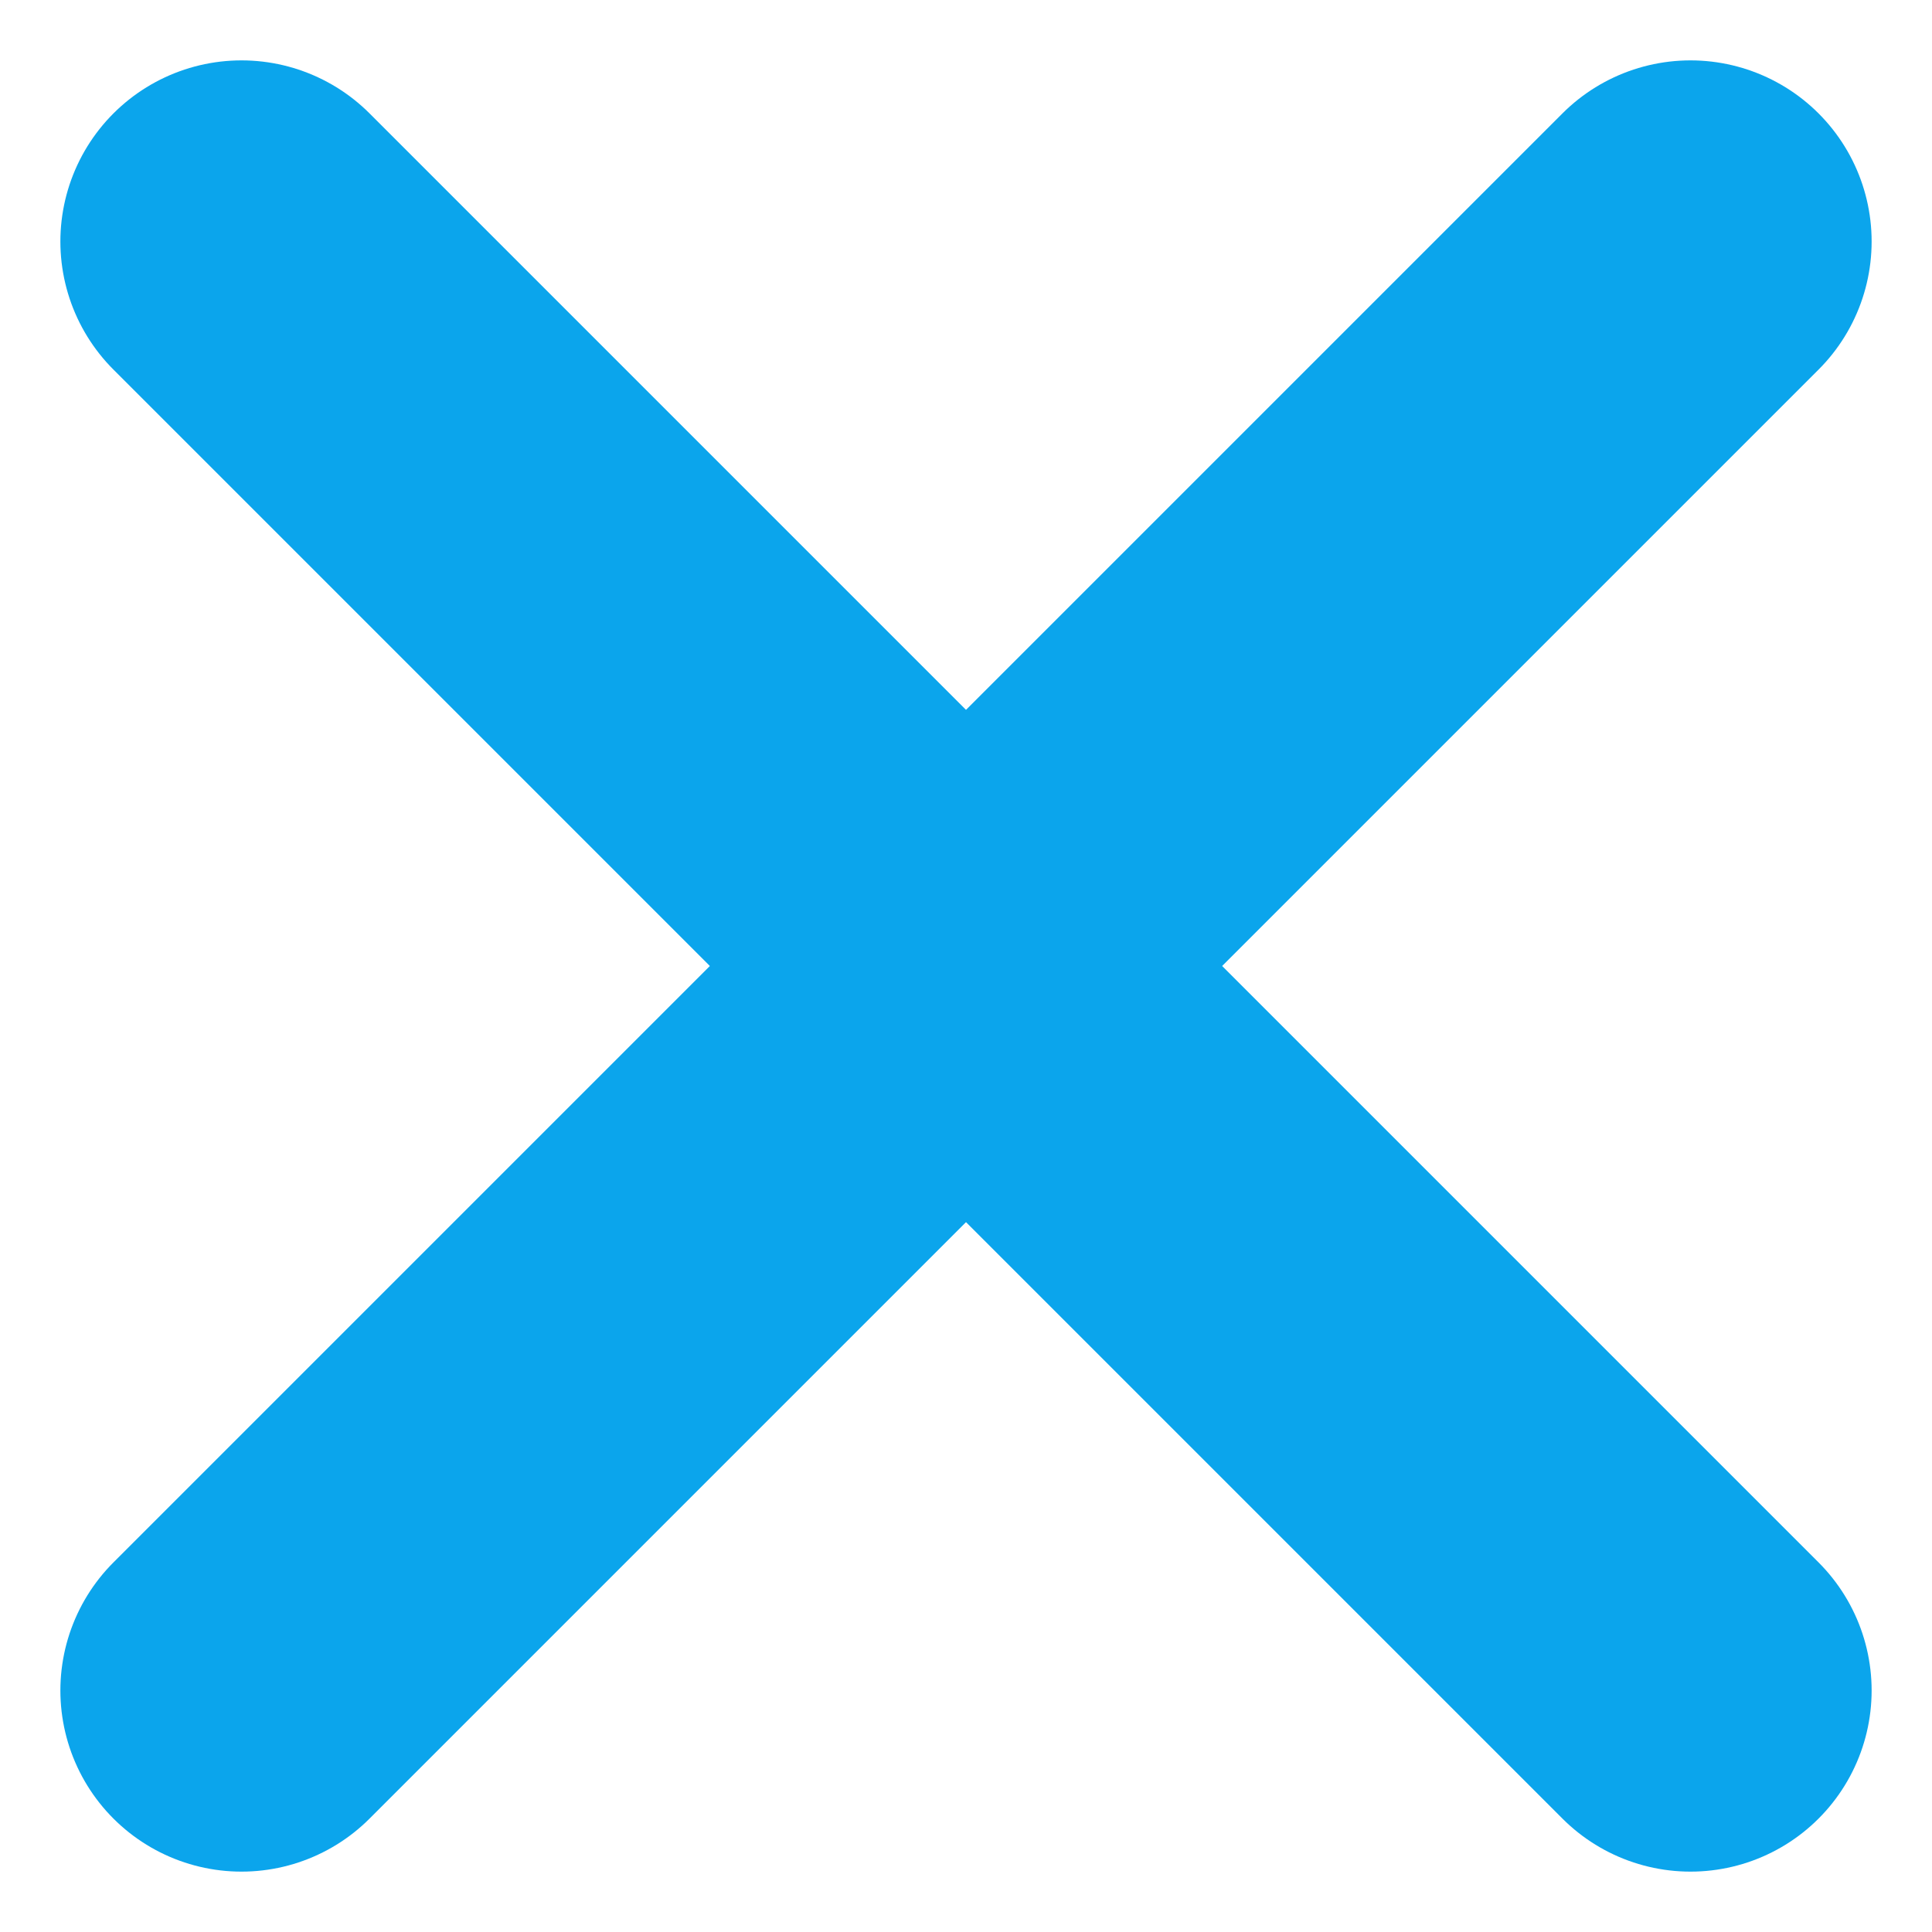
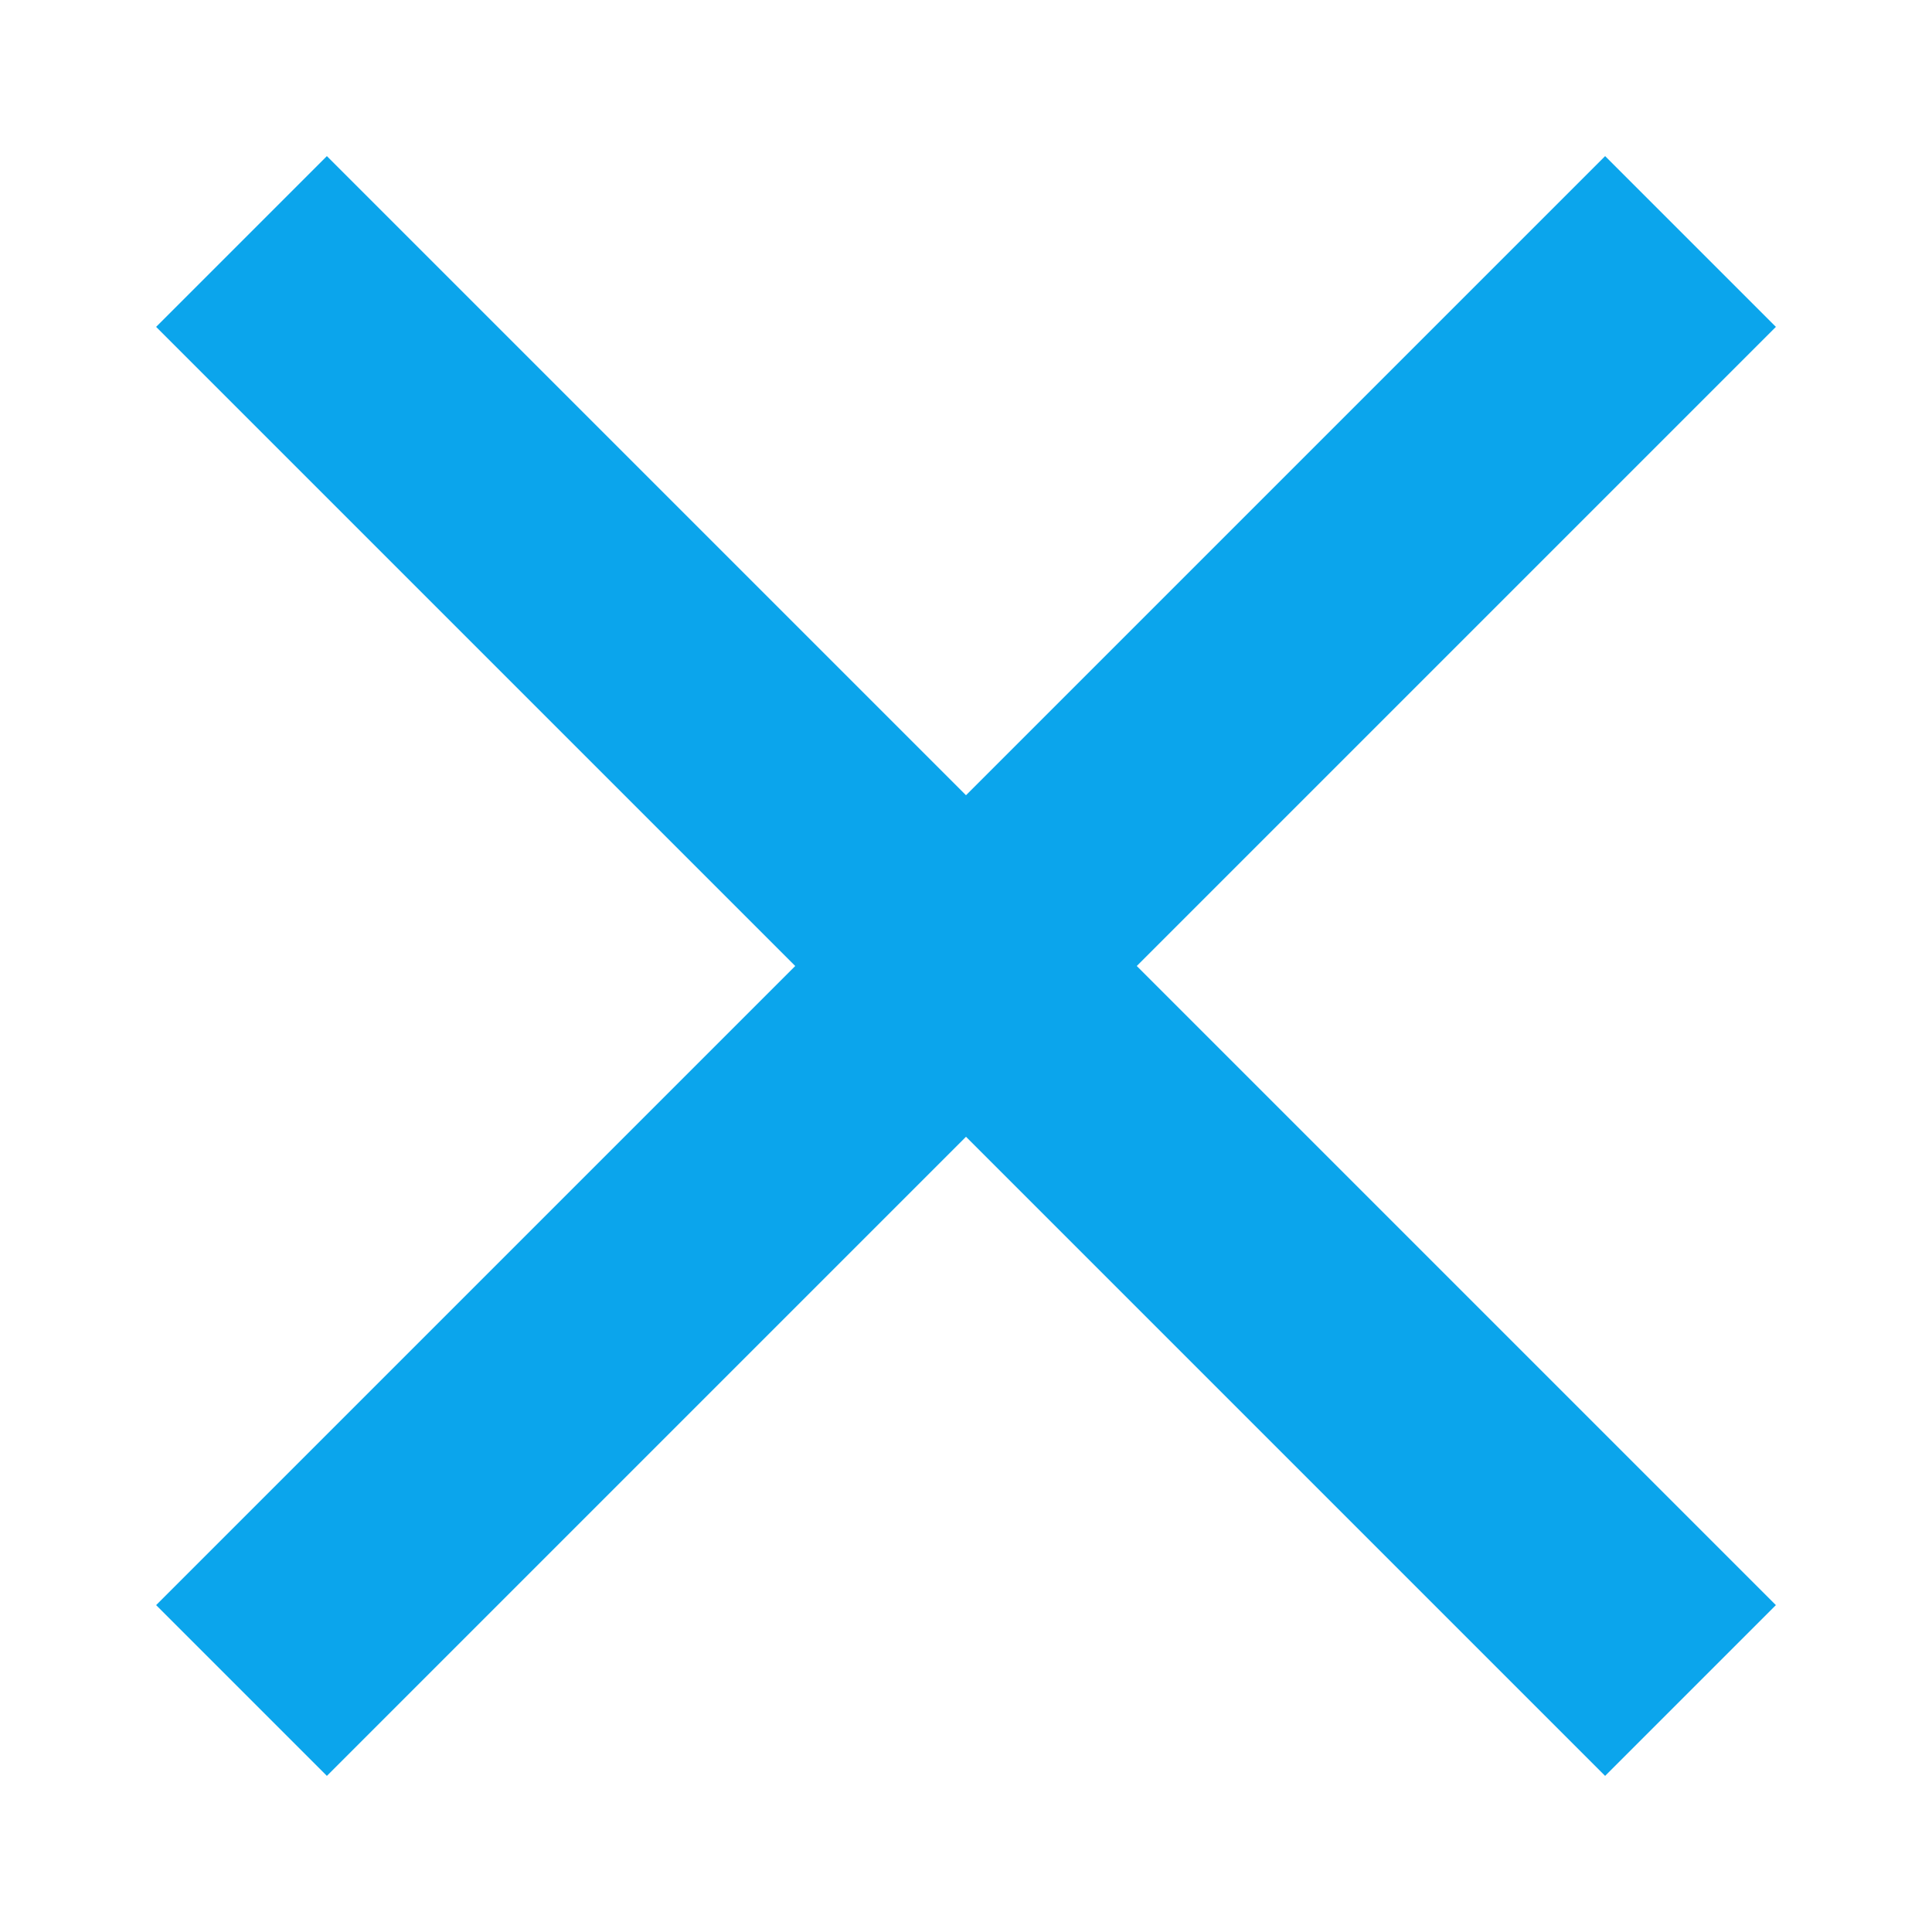
<svg xmlns="http://www.w3.org/2000/svg" width="8" height="8" viewBox="0 0 8 8" fill="none">
-   <path d="M7 1L1 7M1 1L7 7" stroke="#0BA5EC" stroke-width="1.5" stroke-linecap="round" stroke-linejoin="round" />
+   <path d="M7 1L1 7M1 1L7 7" stroke="#0BA5EC" strokeWidth="1.5" strokeLinecap="round" strokeLinejoin="round" />
</svg>
